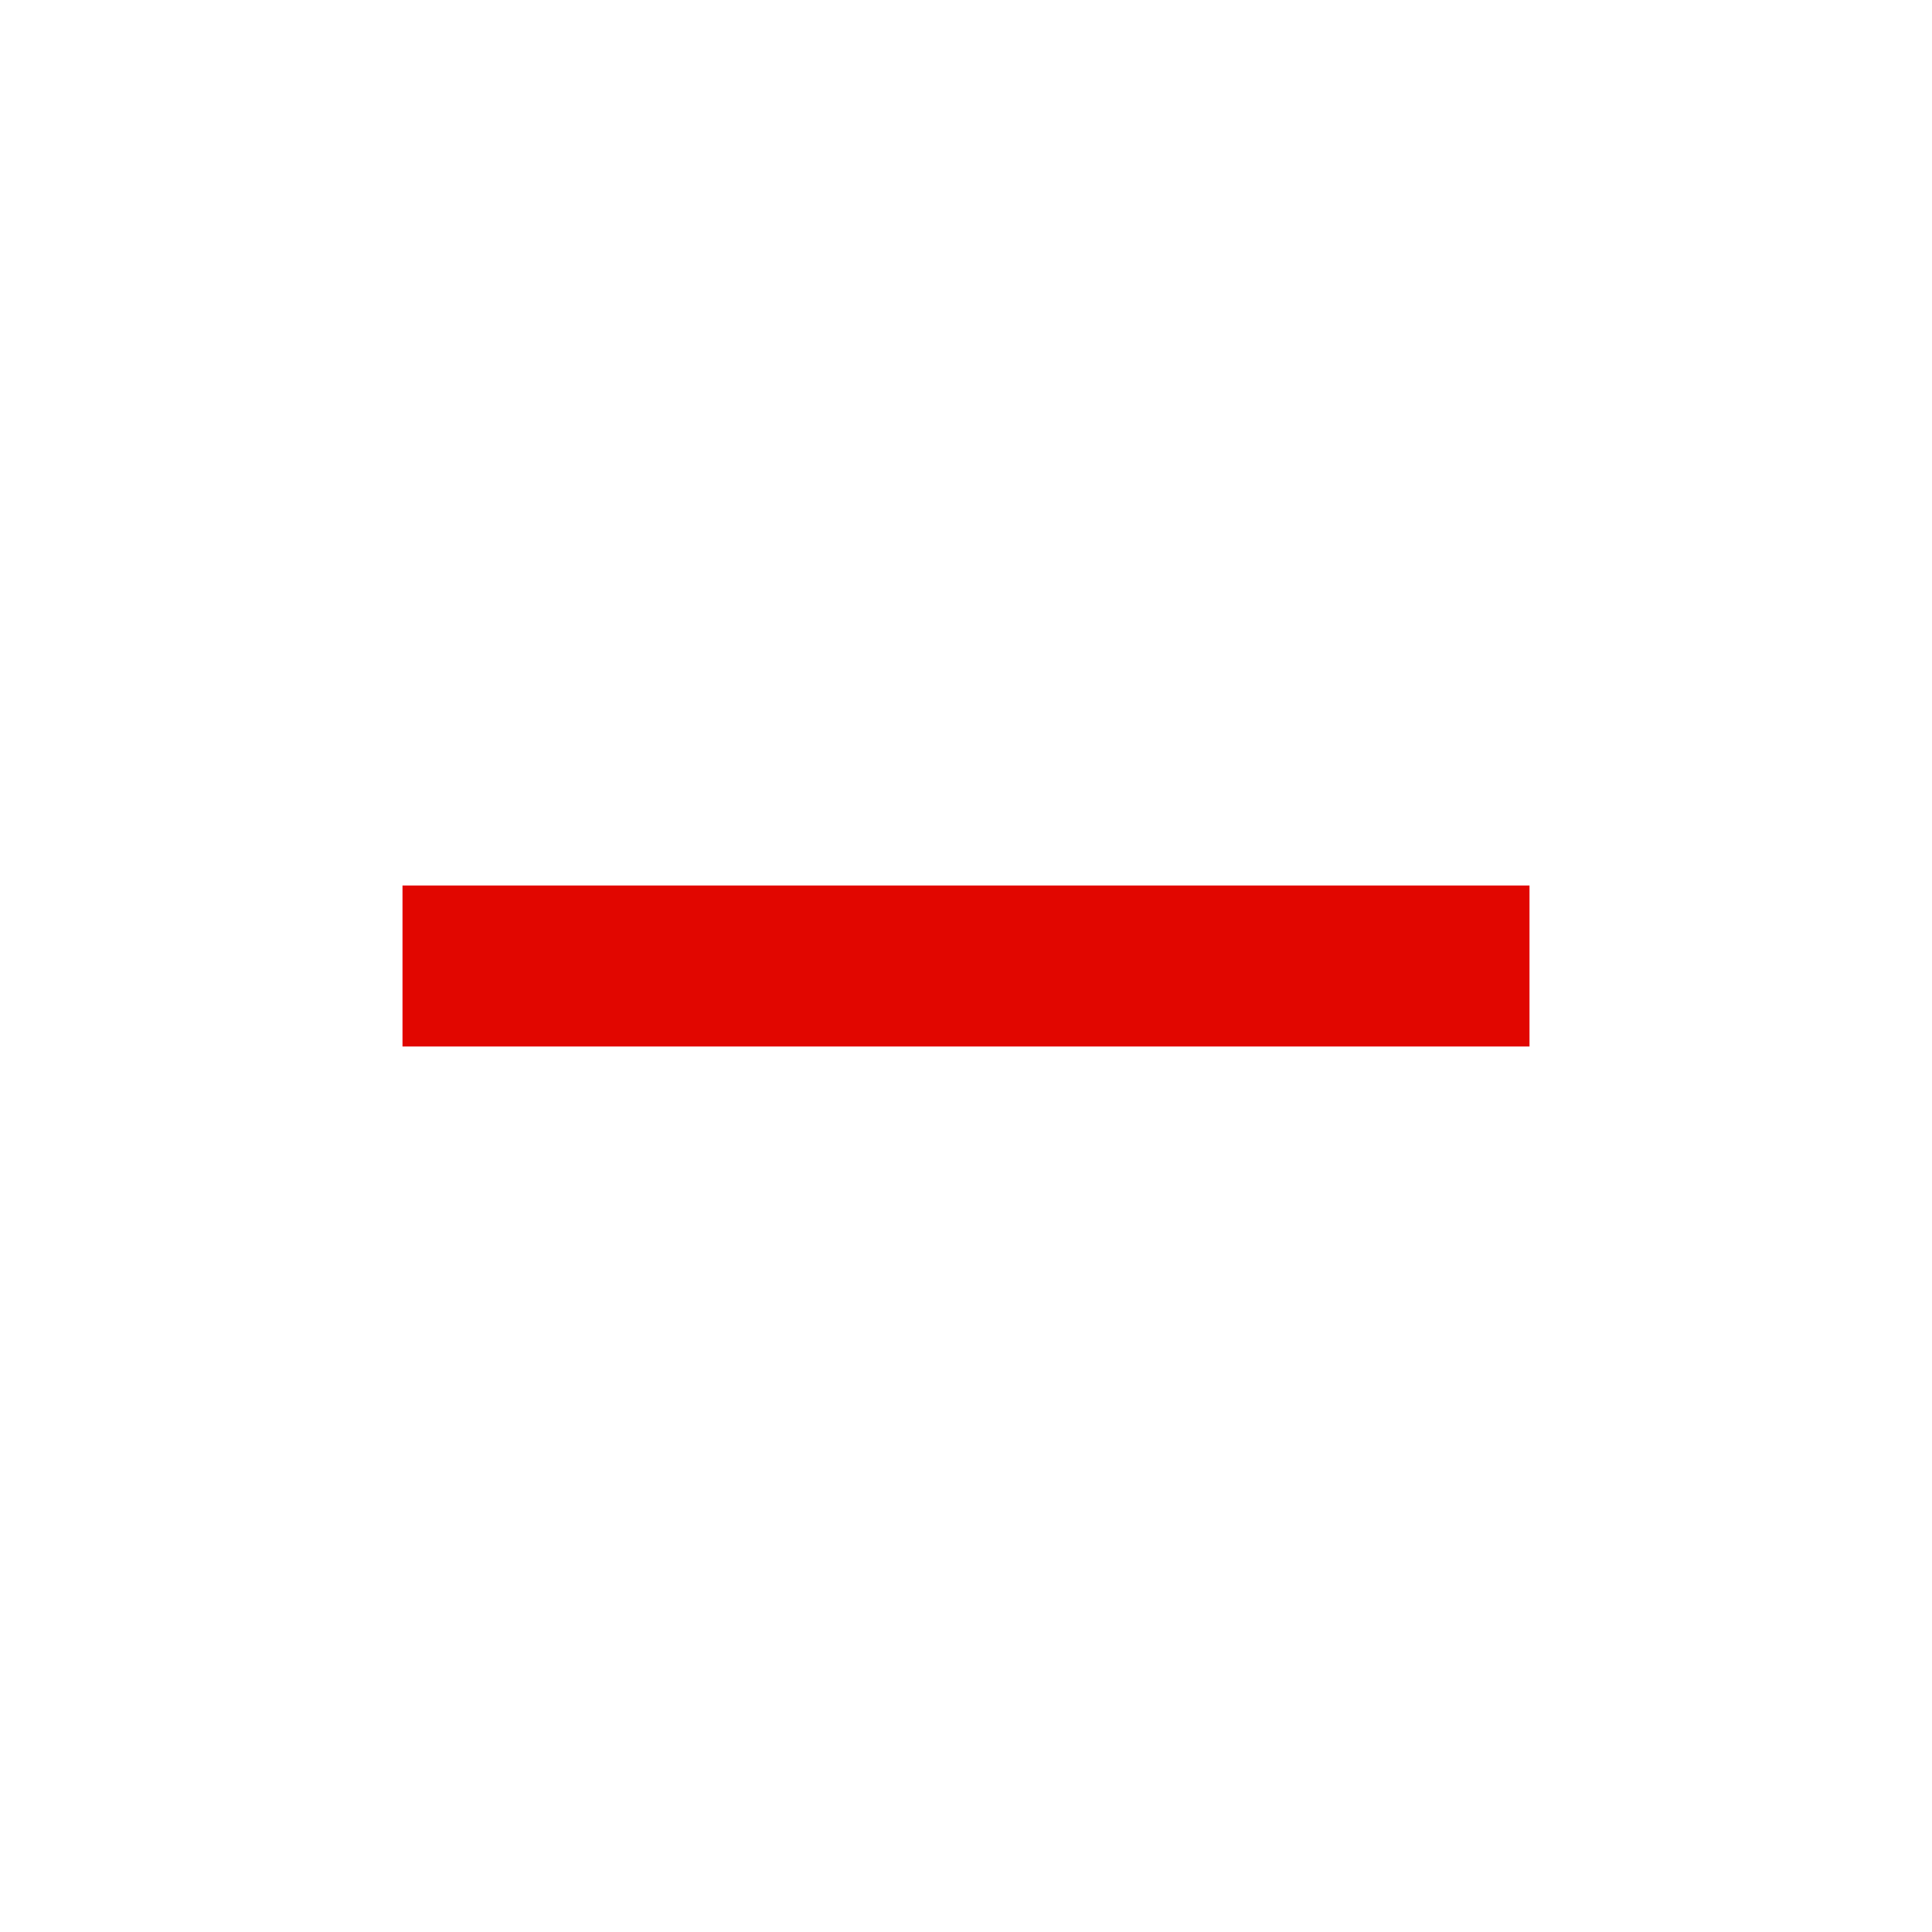
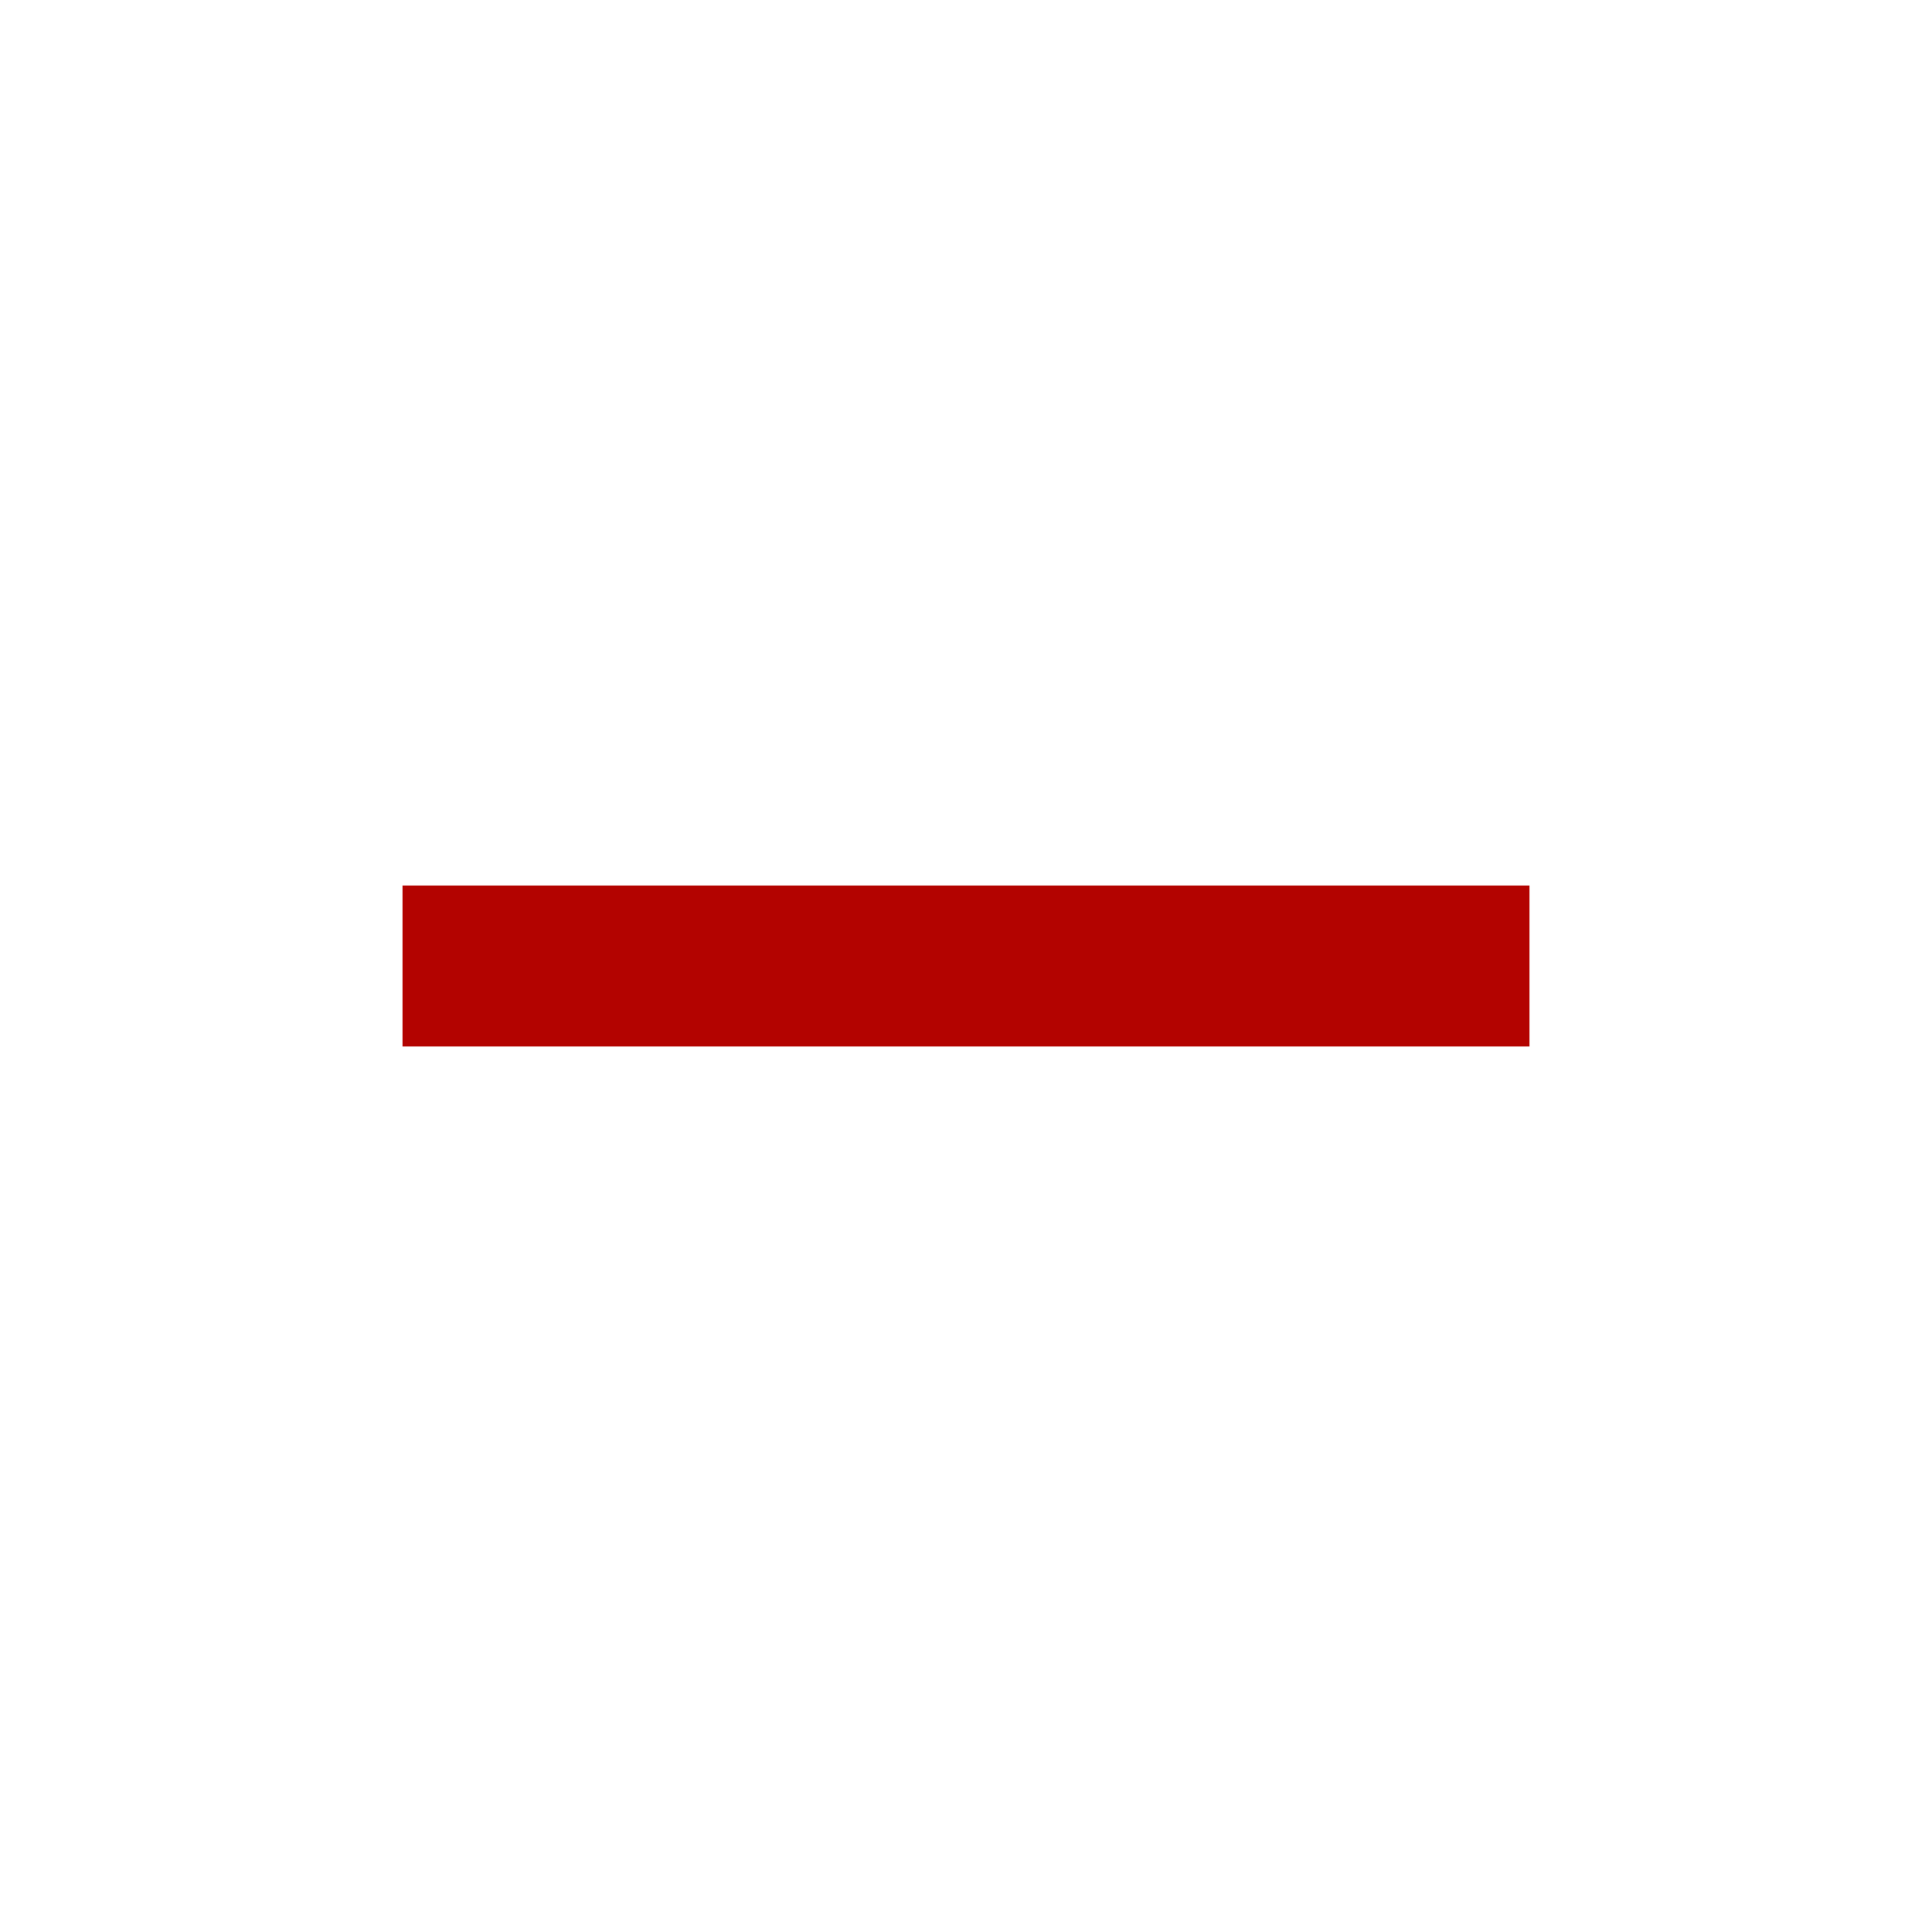
<svg xmlns="http://www.w3.org/2000/svg" width="48" height="48" viewBox="0 0 48 48" fill="none">
-   <mask id="mask0_9_13" style="mask-type:alpha" maskUnits="userSpaceOnUse" x="0" y="0" width="48" height="48">
+   <mask id="mask0_15_26" style="mask-type:alpha" maskUnits="userSpaceOnUse" x="0" y="0" width="48" height="48">
    <rect width="48" height="48" fill="#D9D9D9" />
  </mask>
-   <g mask="url(#mask0_9_13)">
-     <path d="M10 26V22H38V26H10Z" fill="#E10600" />
+   <g mask="url(#mask0_15_26)">
+     <path d="M10 26V22H38V26H10Z" fill="#B30300" />
  </g>
</svg>
